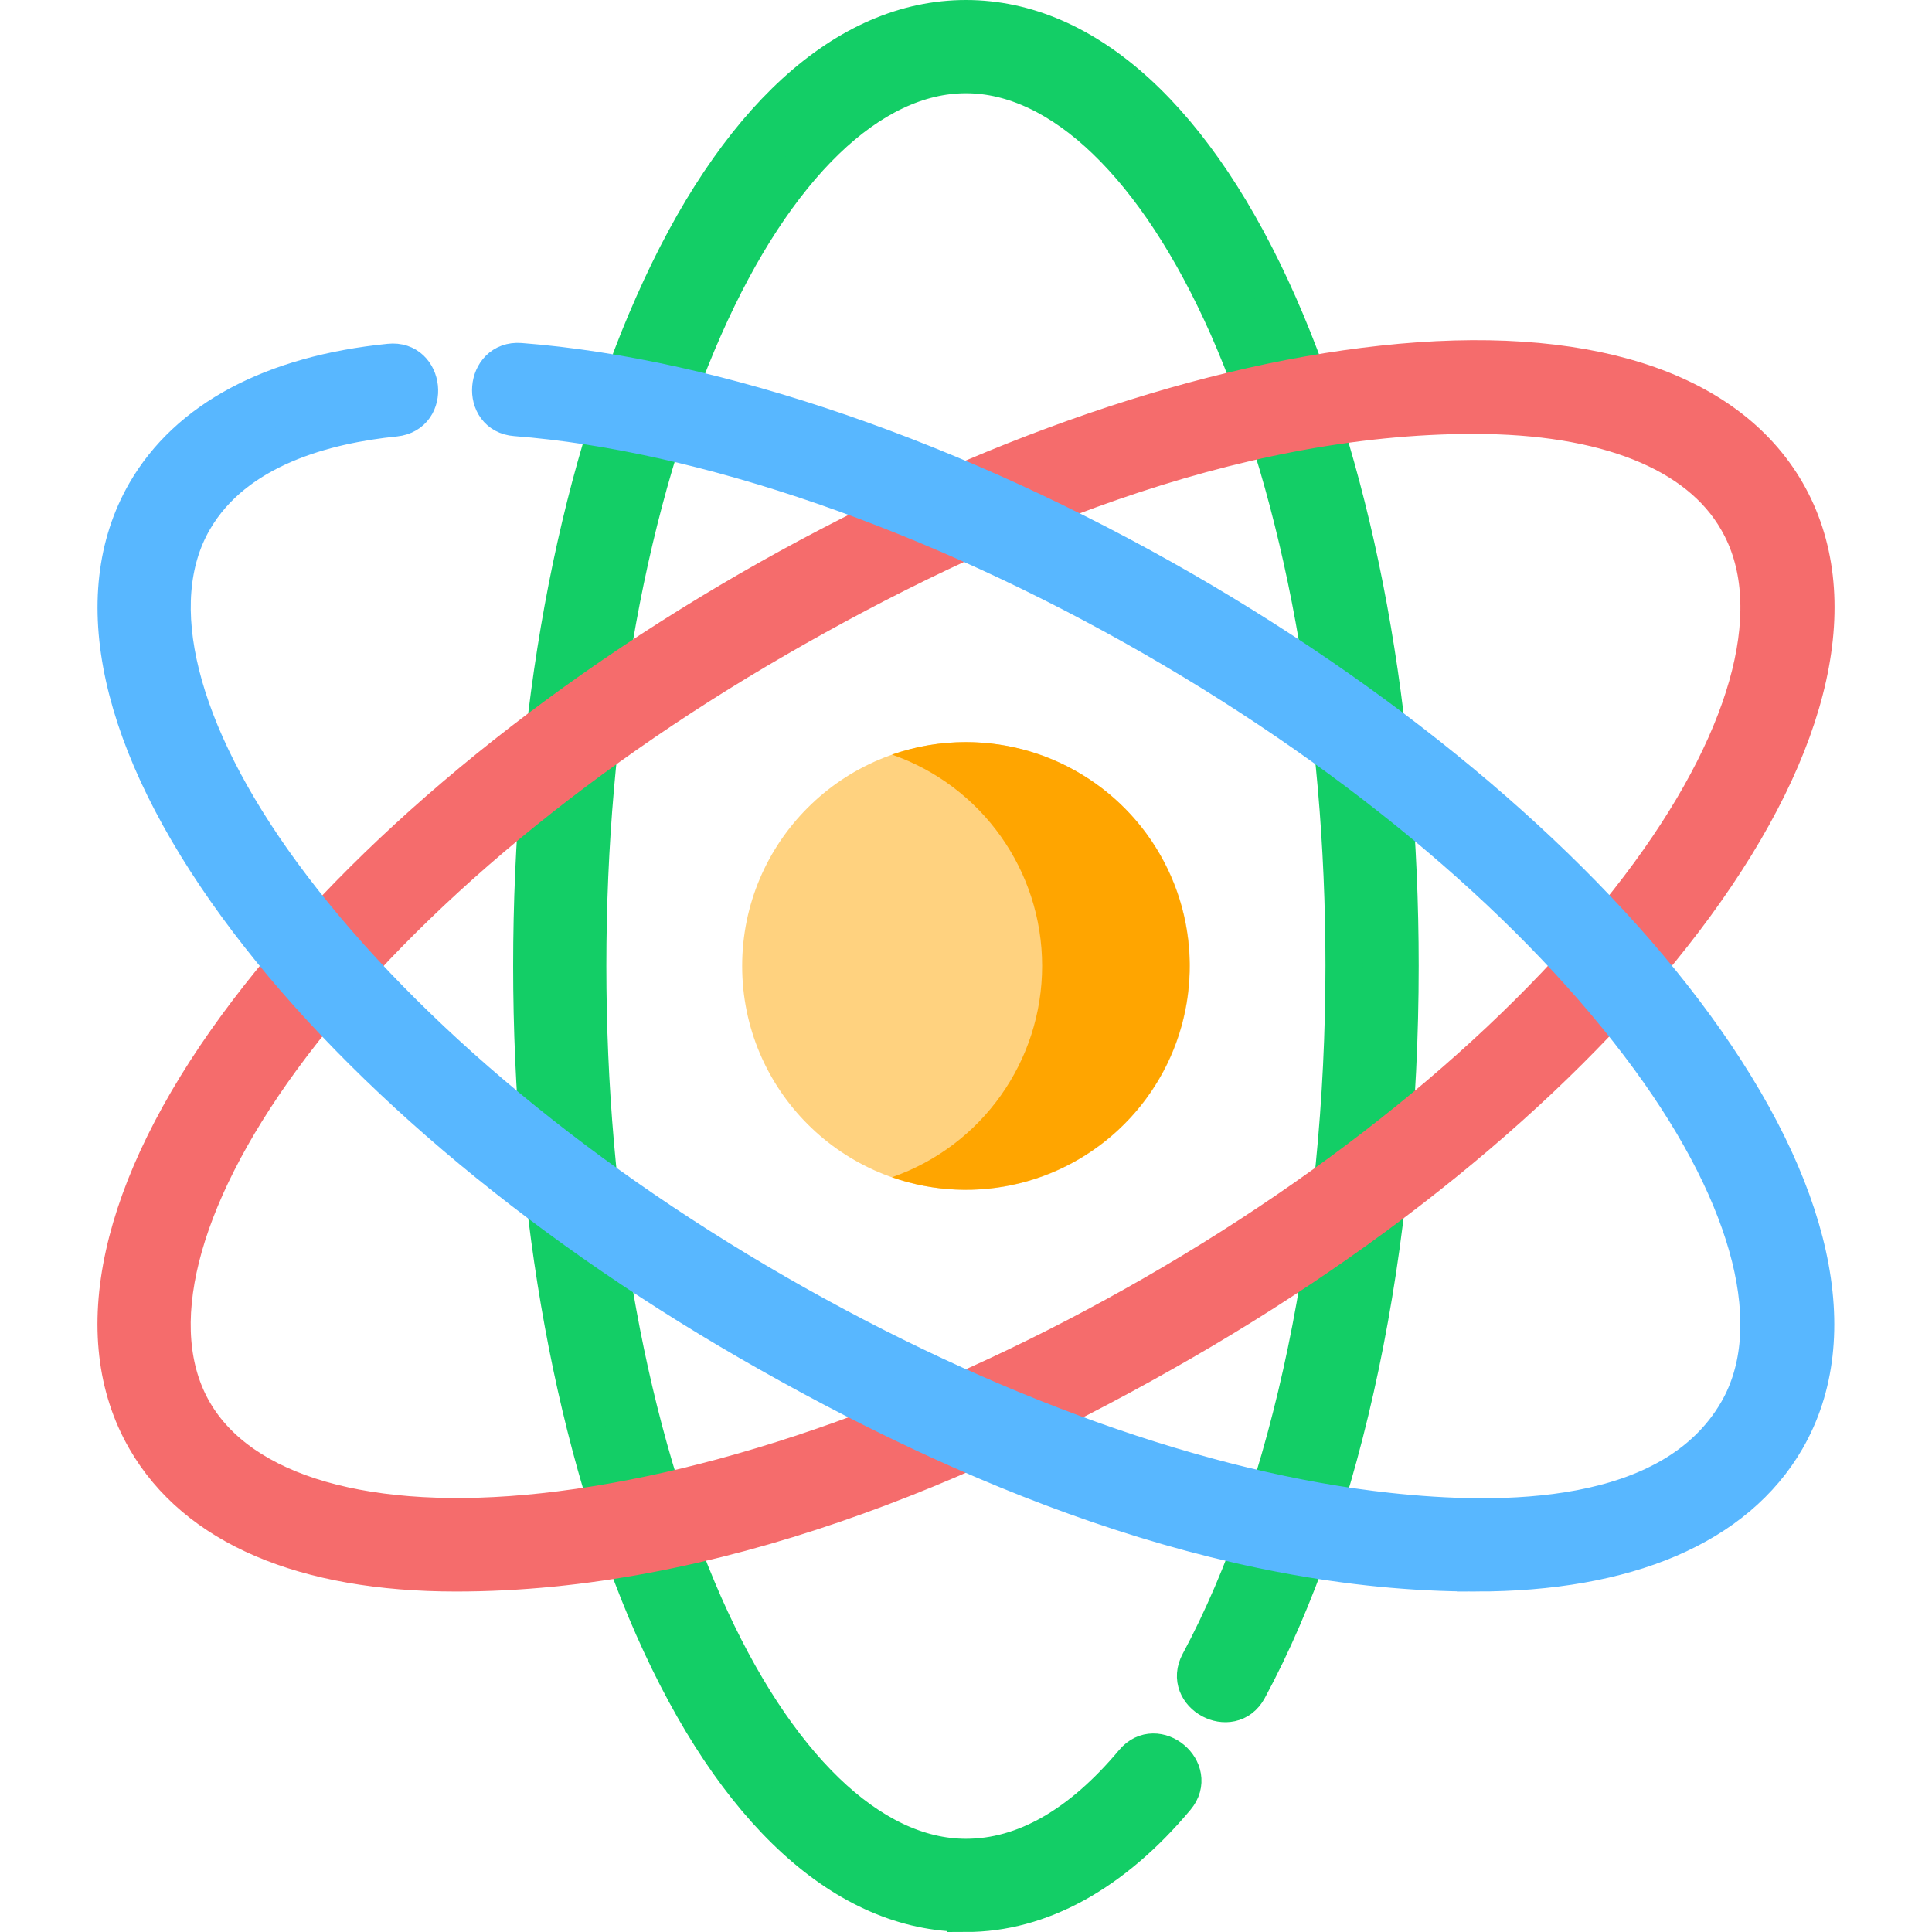
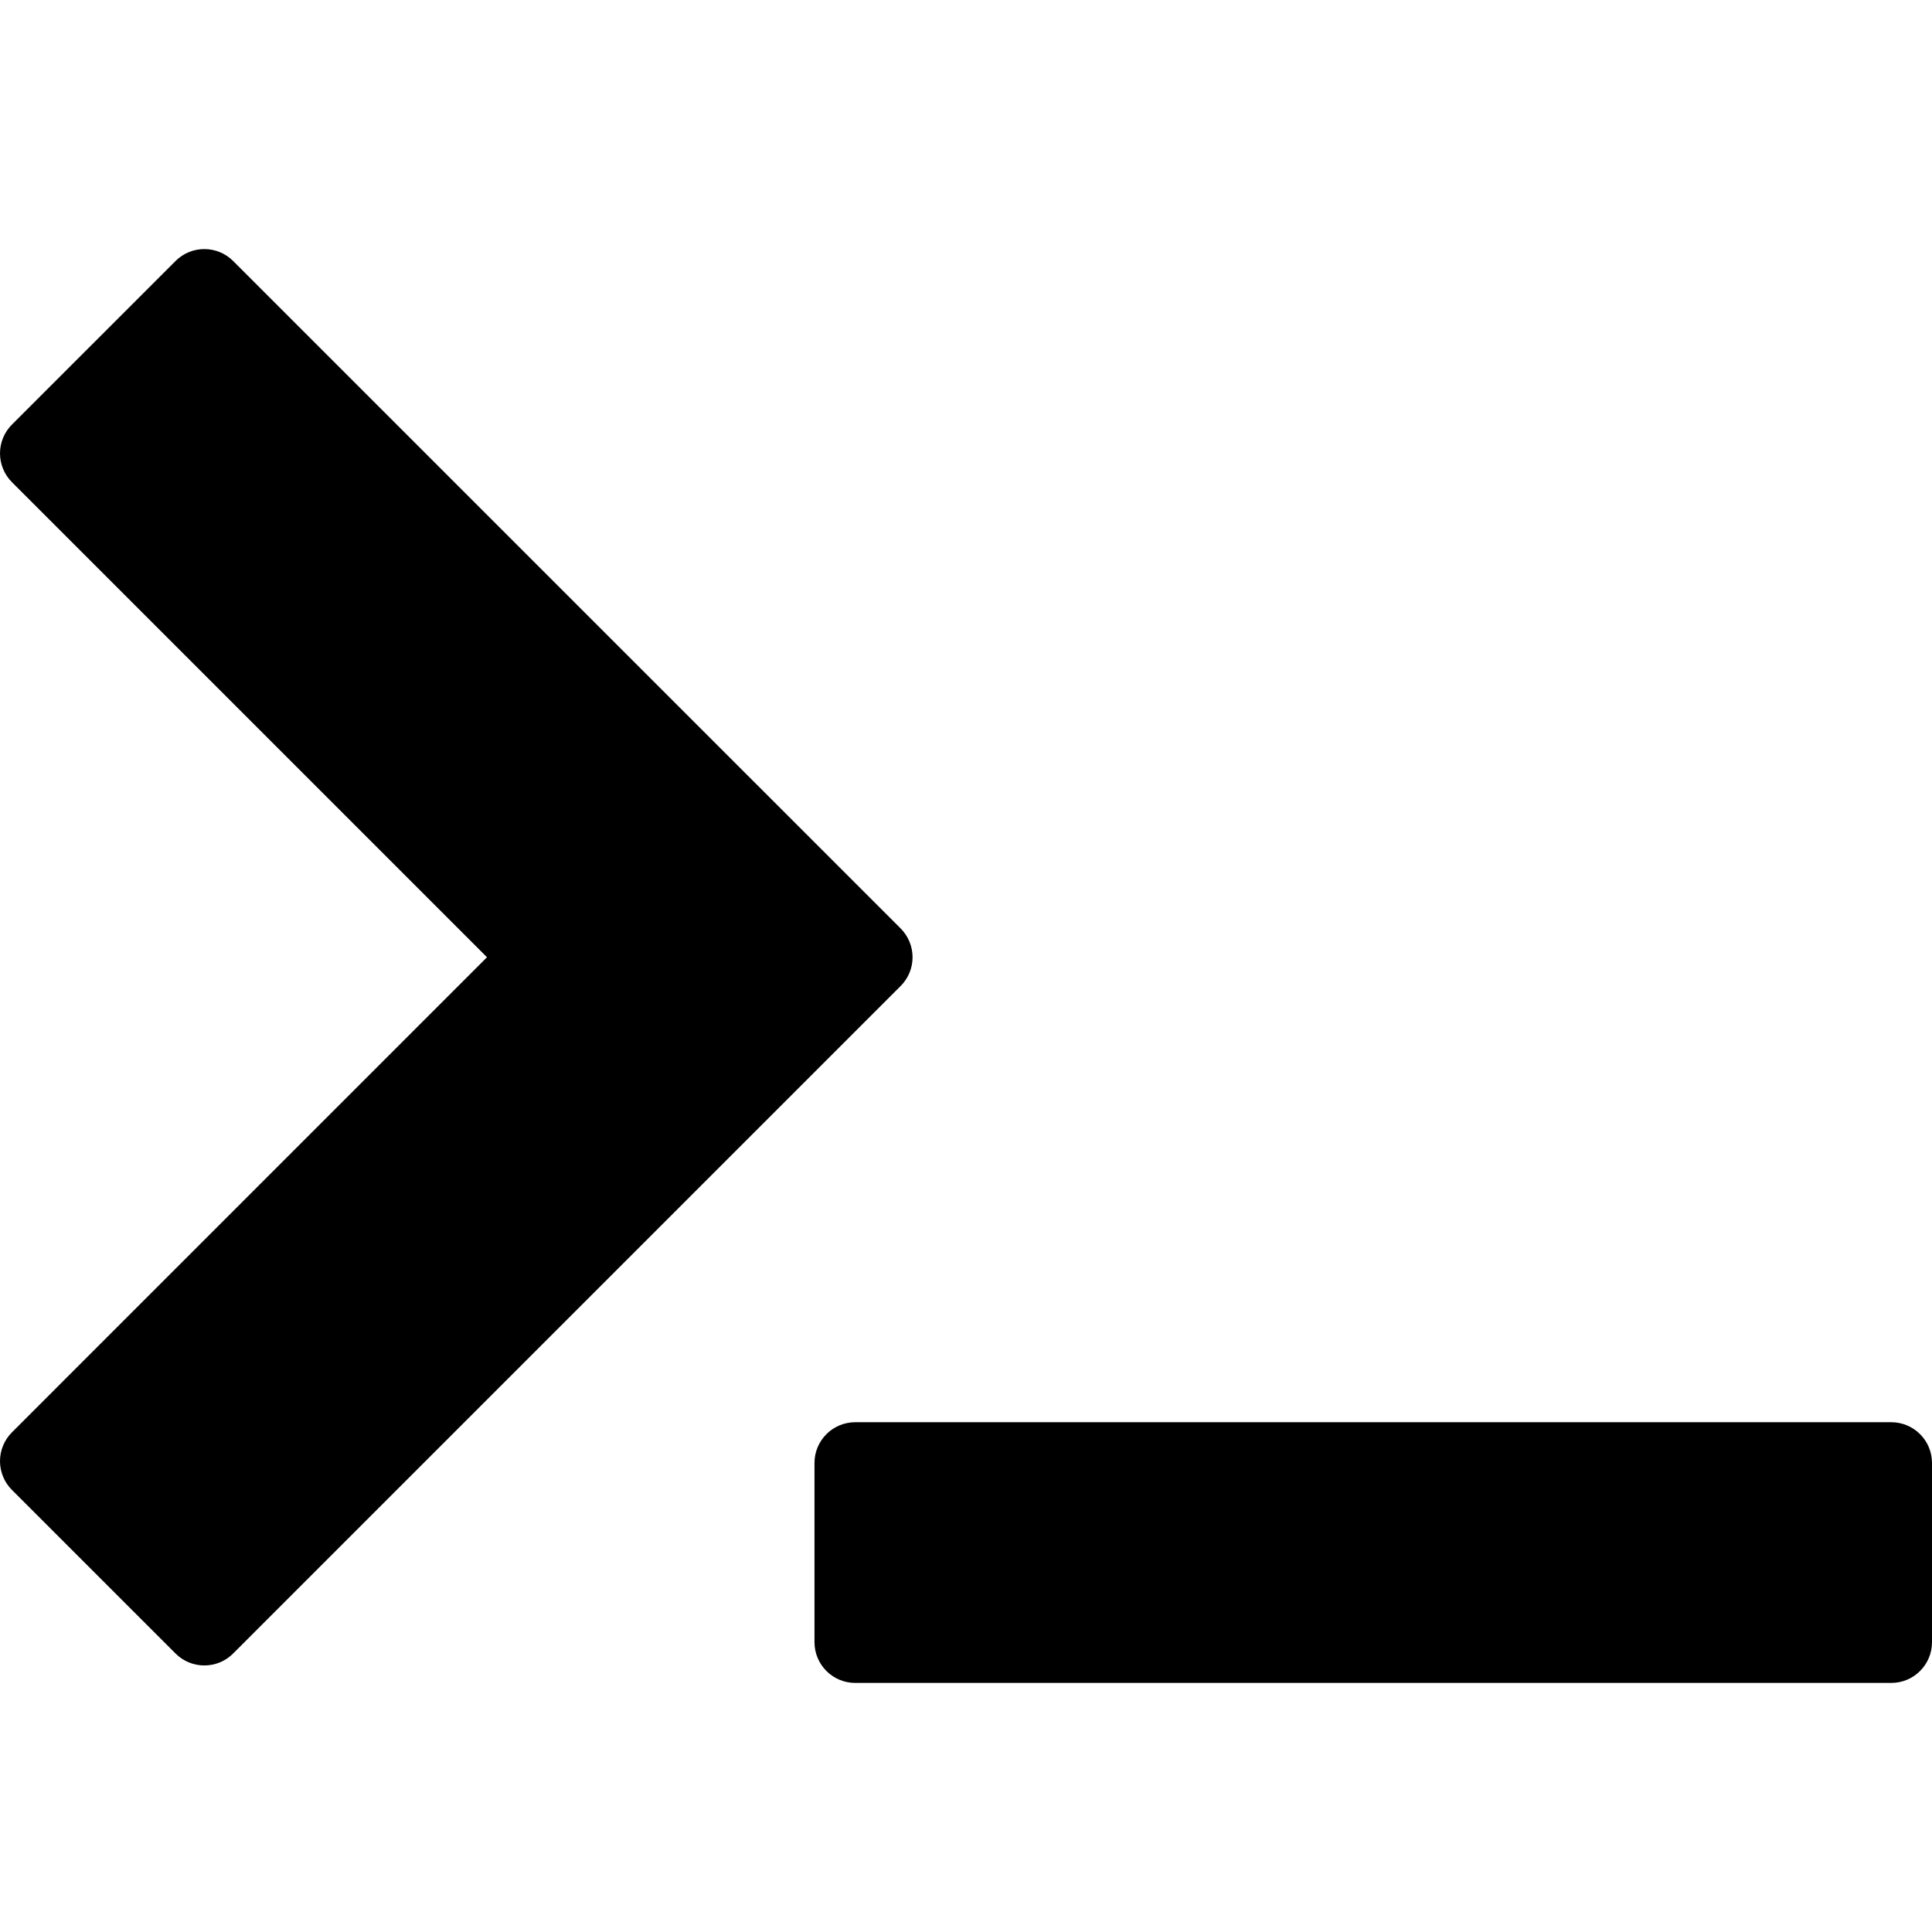
- <svg xmlns="http://www.w3.org/2000/svg" role="img" viewBox="0 0 512 512">
-   <circle r="59.32" cy="256" cx="256" fill="#ffd27f" />
-   <path d="M255.98 196.66a59.2 59.2 0 00-19.6 3.32 59.3 59.3 0 010 112 59.32 59.32 0 1019.6-115.32z" fill="orange" />
-   <path d="M255.98 506.96c-31.87 0-61.28-26.86-82.84-75.78-20.7-46.96-32.15-109.2-32.15-175.2 0-66 11.37-128.33 32.16-175.2C194.7 31.86 224.1 5 255.98 5c31.87 0 61.27 26.86 82.84 75.78 20.7 46.96 32.15 109.13 32.15 175.2 0 74.31-14.6 144.22-40.2 191.67-4.5 8.33-17.45 1.36-12.94-7 24.41-45.5 38.43-112.85 38.43-184.81 0-64.11-11-124.21-30.88-169.32-18.81-42.4-44.1-66.81-69.4-66.81-25.3 0-50.59 24.4-69.42 67-19.9 45.05-30.87 105.16-30.87 169.27 0 64.11 11 124.22 30.87 169.32 18.83 42.54 44.12 67 69.42 67 15.39 0 30.39-8.54 44.42-25.3 6.07-7.26 17.34 2.15 11.26 9.41-16.76 20-36 30.59-55.68 30.59z" fill="#13ce66" stroke="#13ce66" stroke-width="10" stroke-miterlimit="10" />
-   <path d="M120.88 416.77c-40.2 0-68.92-12.16-82.25-35.3-15.88-27.5-7.35-66.5 24.21-109.61 30.3-41.37 78.44-82.44 135.68-115.5 57.25-33.04 116.87-54.3 167.85-59.79 53-5.79 91.08 6.27 107 33.82 15.9 27.55 7.34 66.47-24.23 109.61-30.28 41.37-78.43 82.45-135.68 115.5-57.48 33.23-125.13 61.27-192.58 61.27zm269.8-306.78c-64.7 0-129.8 27.36-184.9 59.23-55.48 32.05-102.06 71.56-131.18 111.37-27.44 37.55-36 71.66-23.32 93.53C63.94 396 97.74 405.7 143.92 400.7c49-5.3 106.57-25.89 162.06-57.85 55.48-31.95 102.06-71.56 131.18-111.37 27.44-37.55 36-71.66 23.33-93.53C450.1 119.7 425.2 110 390.7 110z" fill="#f56c6c" stroke="#f56c6c" stroke-width="10" stroke-miterlimit="10" />
-   <path d="M391.08 416.77c-67.46 0-135.1-28-192.56-61.18-57.24-33.05-105.48-74.12-135.68-115.49-31.47-43.12-40.1-82.06-24.21-109.61 11.18-19.32 33.52-31.28 64.6-34.4 9.42-1 11 13.61 1.47 14.6-18.33 1.86-42.35 8-53.42 27.15-12.65 21.87-4.12 56 23.32 93.53 29.12 39.8 75.7 79.42 131.18 111.37 55.49 31.96 113.04 52.55 162.06 57.85 29.7 3.23 75.2 3.63 92.65-26.57 12.64-21.87 4.11-56-23.33-93.53-29.12-39.8-75.69-79.42-131.18-111.37-57.84-33.34-119.52-54.7-169.31-58.53-9.51-.69-8.34-15.4 1.17-14.7 52 4 115.88 26.07 175.6 60.48 57.24 33.05 105.48 74.12 135.67 115.49 31.48 43.12 40.1 82.11 24.22 109.61-13.33 23-42.15 35.3-82.25 35.3z" fill="#58b7ff" stroke="#58b7ff" stroke-width="10" stroke-miterlimit="10" />
+ <svg xmlns="http://www.w3.org/2000/svg" version="1.1" id="Capa_1" x="0px" y="0px" width="94.834px" height="94.833px" viewBox="0 0 94.834 94.833" style="enable-background:new 0 0 94.834 94.833;" xml:space="preserve">
+   <g>
+     <g>
+       <path d="M44.794,46.987c0-0.53-0.211-1.039-0.586-1.414L11.444,12.812c-0.781-0.781-2.047-0.781-2.828,0l-8.03,8.029    C0.211,21.215,0,21.725,0,22.254c0,0.53,0.211,1.039,0.586,1.414l23.319,23.319L0.586,70.307C0.211,70.682,0,71.191,0,71.721    s0.211,1.039,0.586,1.414l8.03,8.029c0.391,0.391,0.902,0.586,1.414,0.586c0.512,0,1.023-0.195,1.414-0.586l32.764-32.764    C44.583,48.026,44.794,47.519,44.794,46.987z" />
+       <path d="M92.834,69.811H41.98c-1.104,0-2,0.896-2,2v8.797c0,1.104,0.896,2,2,2h50.854c1.104,0,2-0.896,2-2v-8.797    C94.834,70.707,93.938,69.811,92.834,69.811z" />
+     </g>
+   </g>
+   <g>
+ </g>
+   <g>
+ </g>
+   <g>
+ </g>
+   <g>
+ </g>
+   <g>
+ </g>
+   <g>
+ </g>
+   <g>
+ </g>
+   <g>
+ </g>
+   <g>
+ </g>
+   <g>
+ </g>
+   <g>
+ </g>
+   <g>
+ </g>
+   <g>
+ </g>
+   <g>
+ </g>
+   <g>
+ </g>
</svg>
